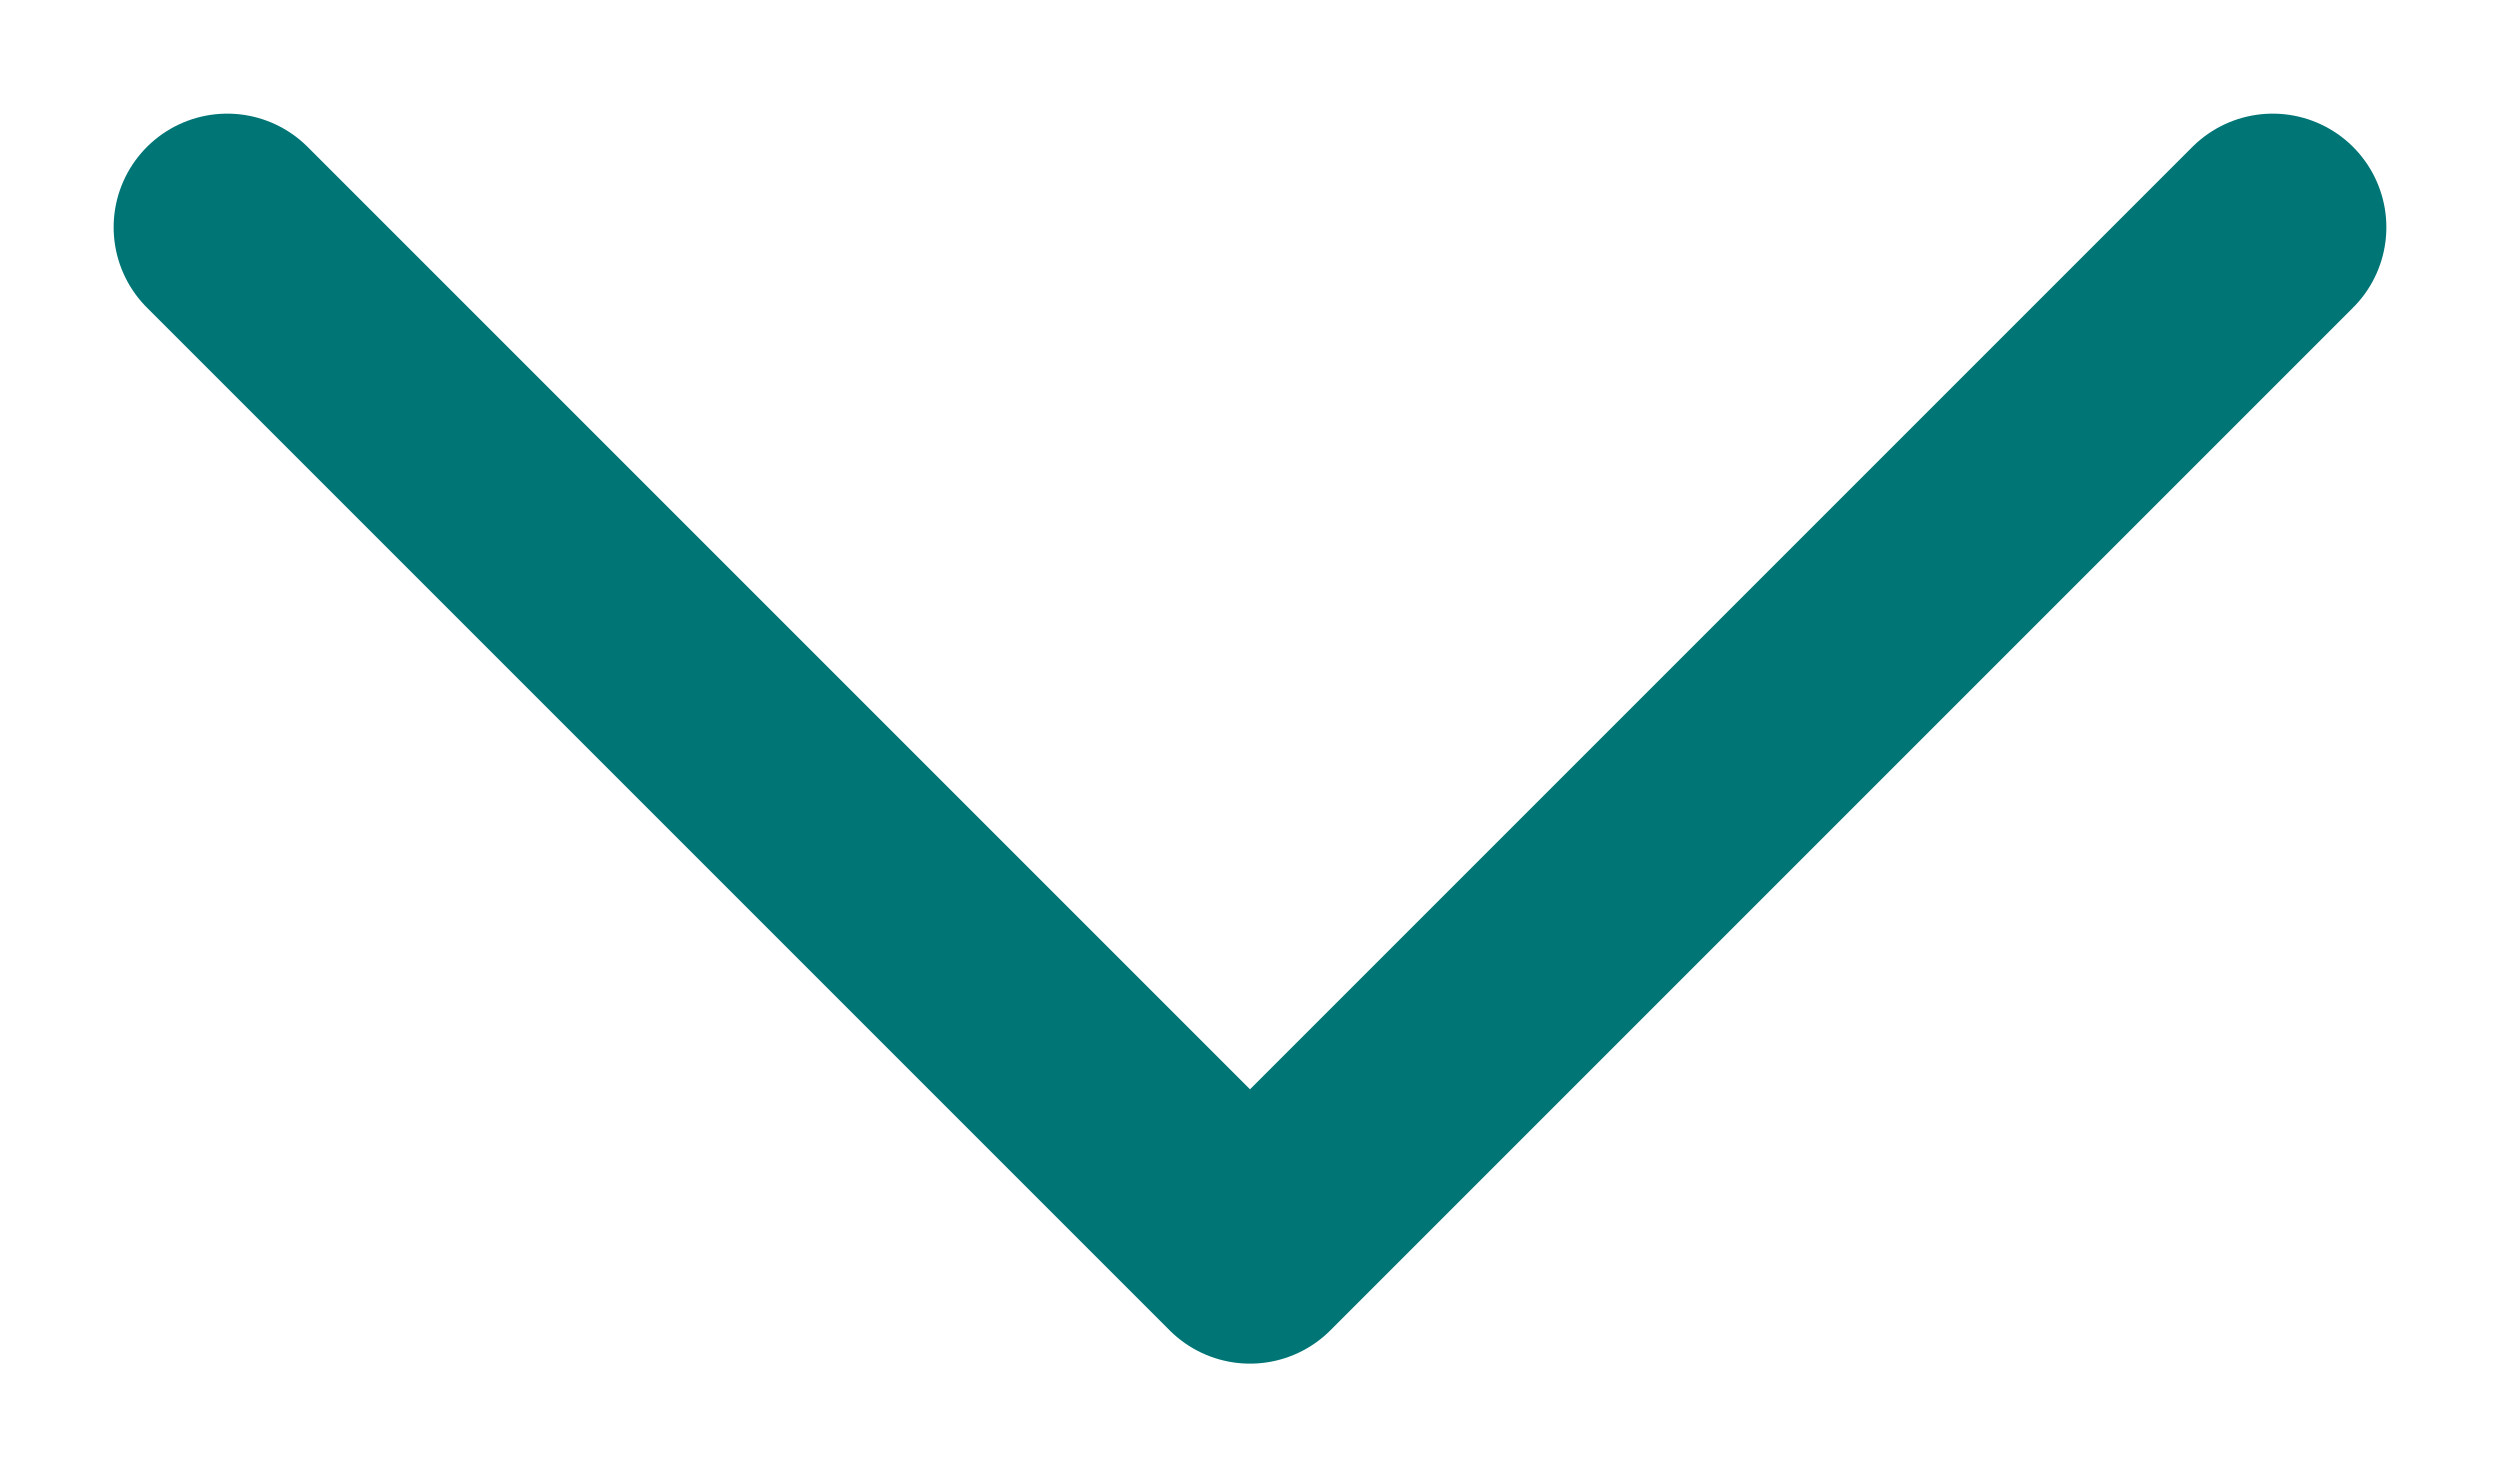
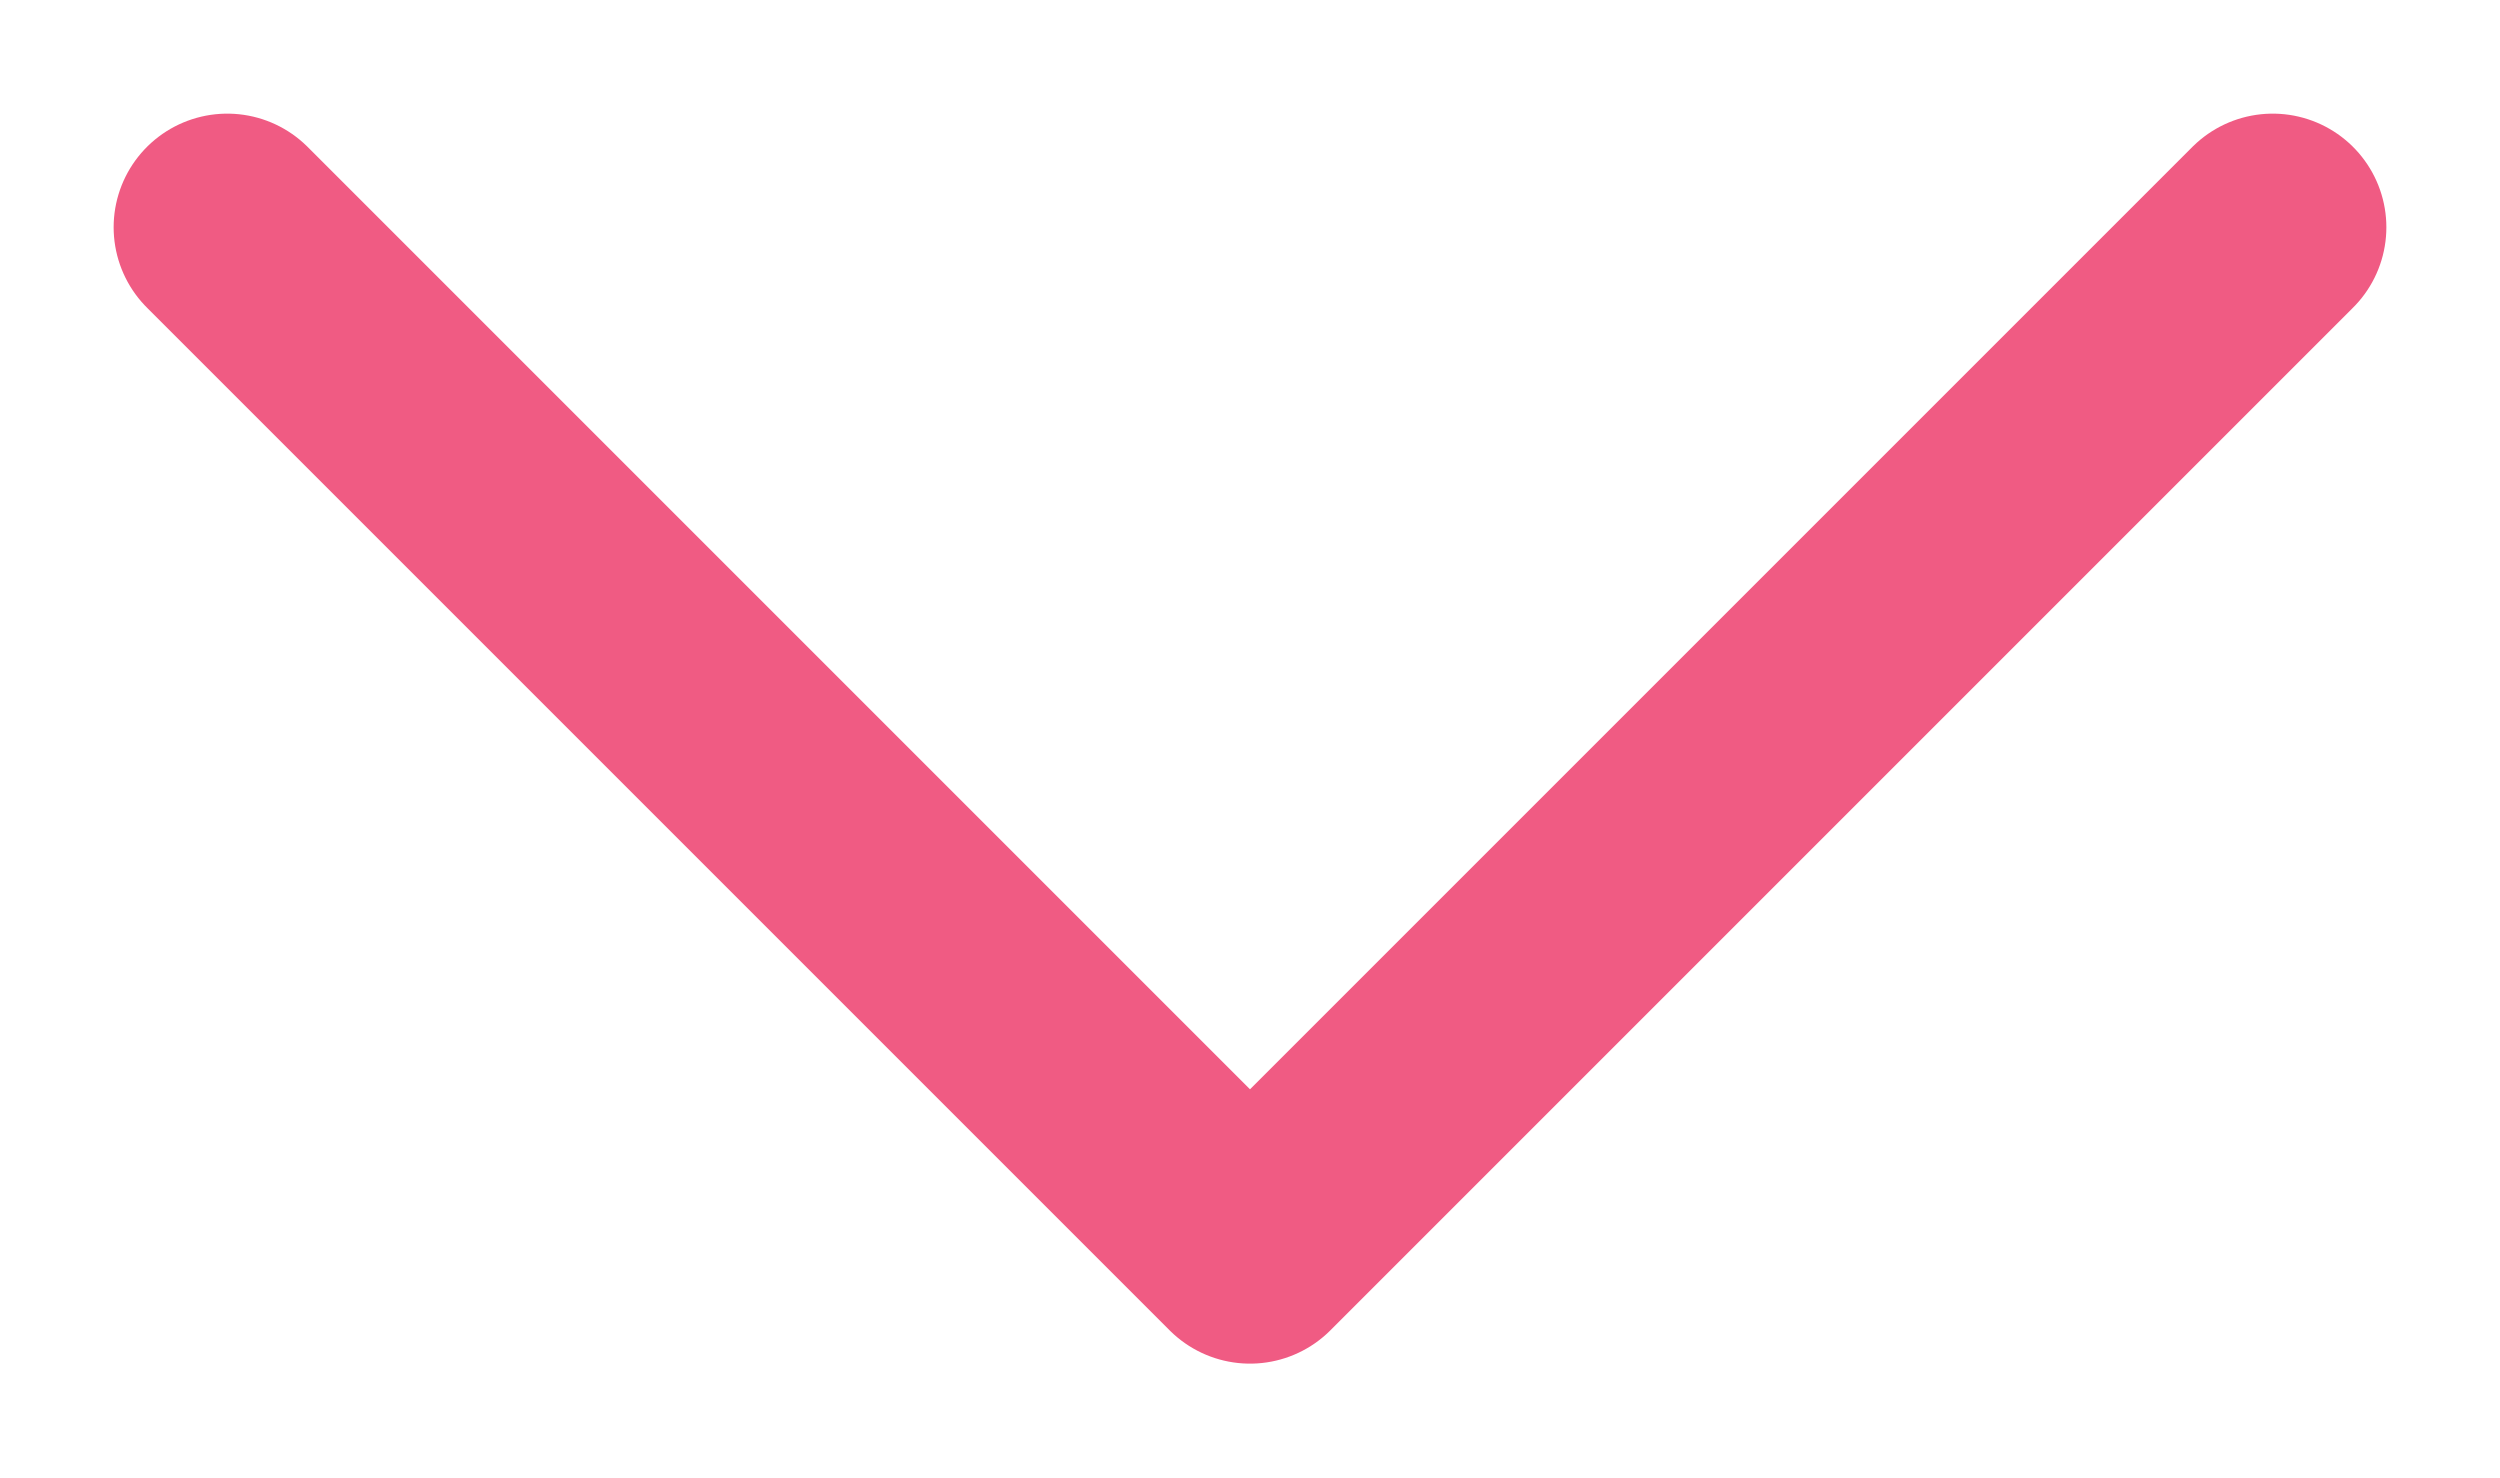
<svg xmlns="http://www.w3.org/2000/svg" width="22" height="13" viewBox="0 0 22 13">
-   <path d="M2 2l9 9 9-9" fill="none" stroke="#007576" stroke-width="2" stroke-linecap="round" stroke-linejoin="round" />
+   <path d="M2 2l9 9 9-9" fill="none" stroke="#F05B83" stroke-width="2" stroke-linecap="round" stroke-linejoin="round" />
</svg>
